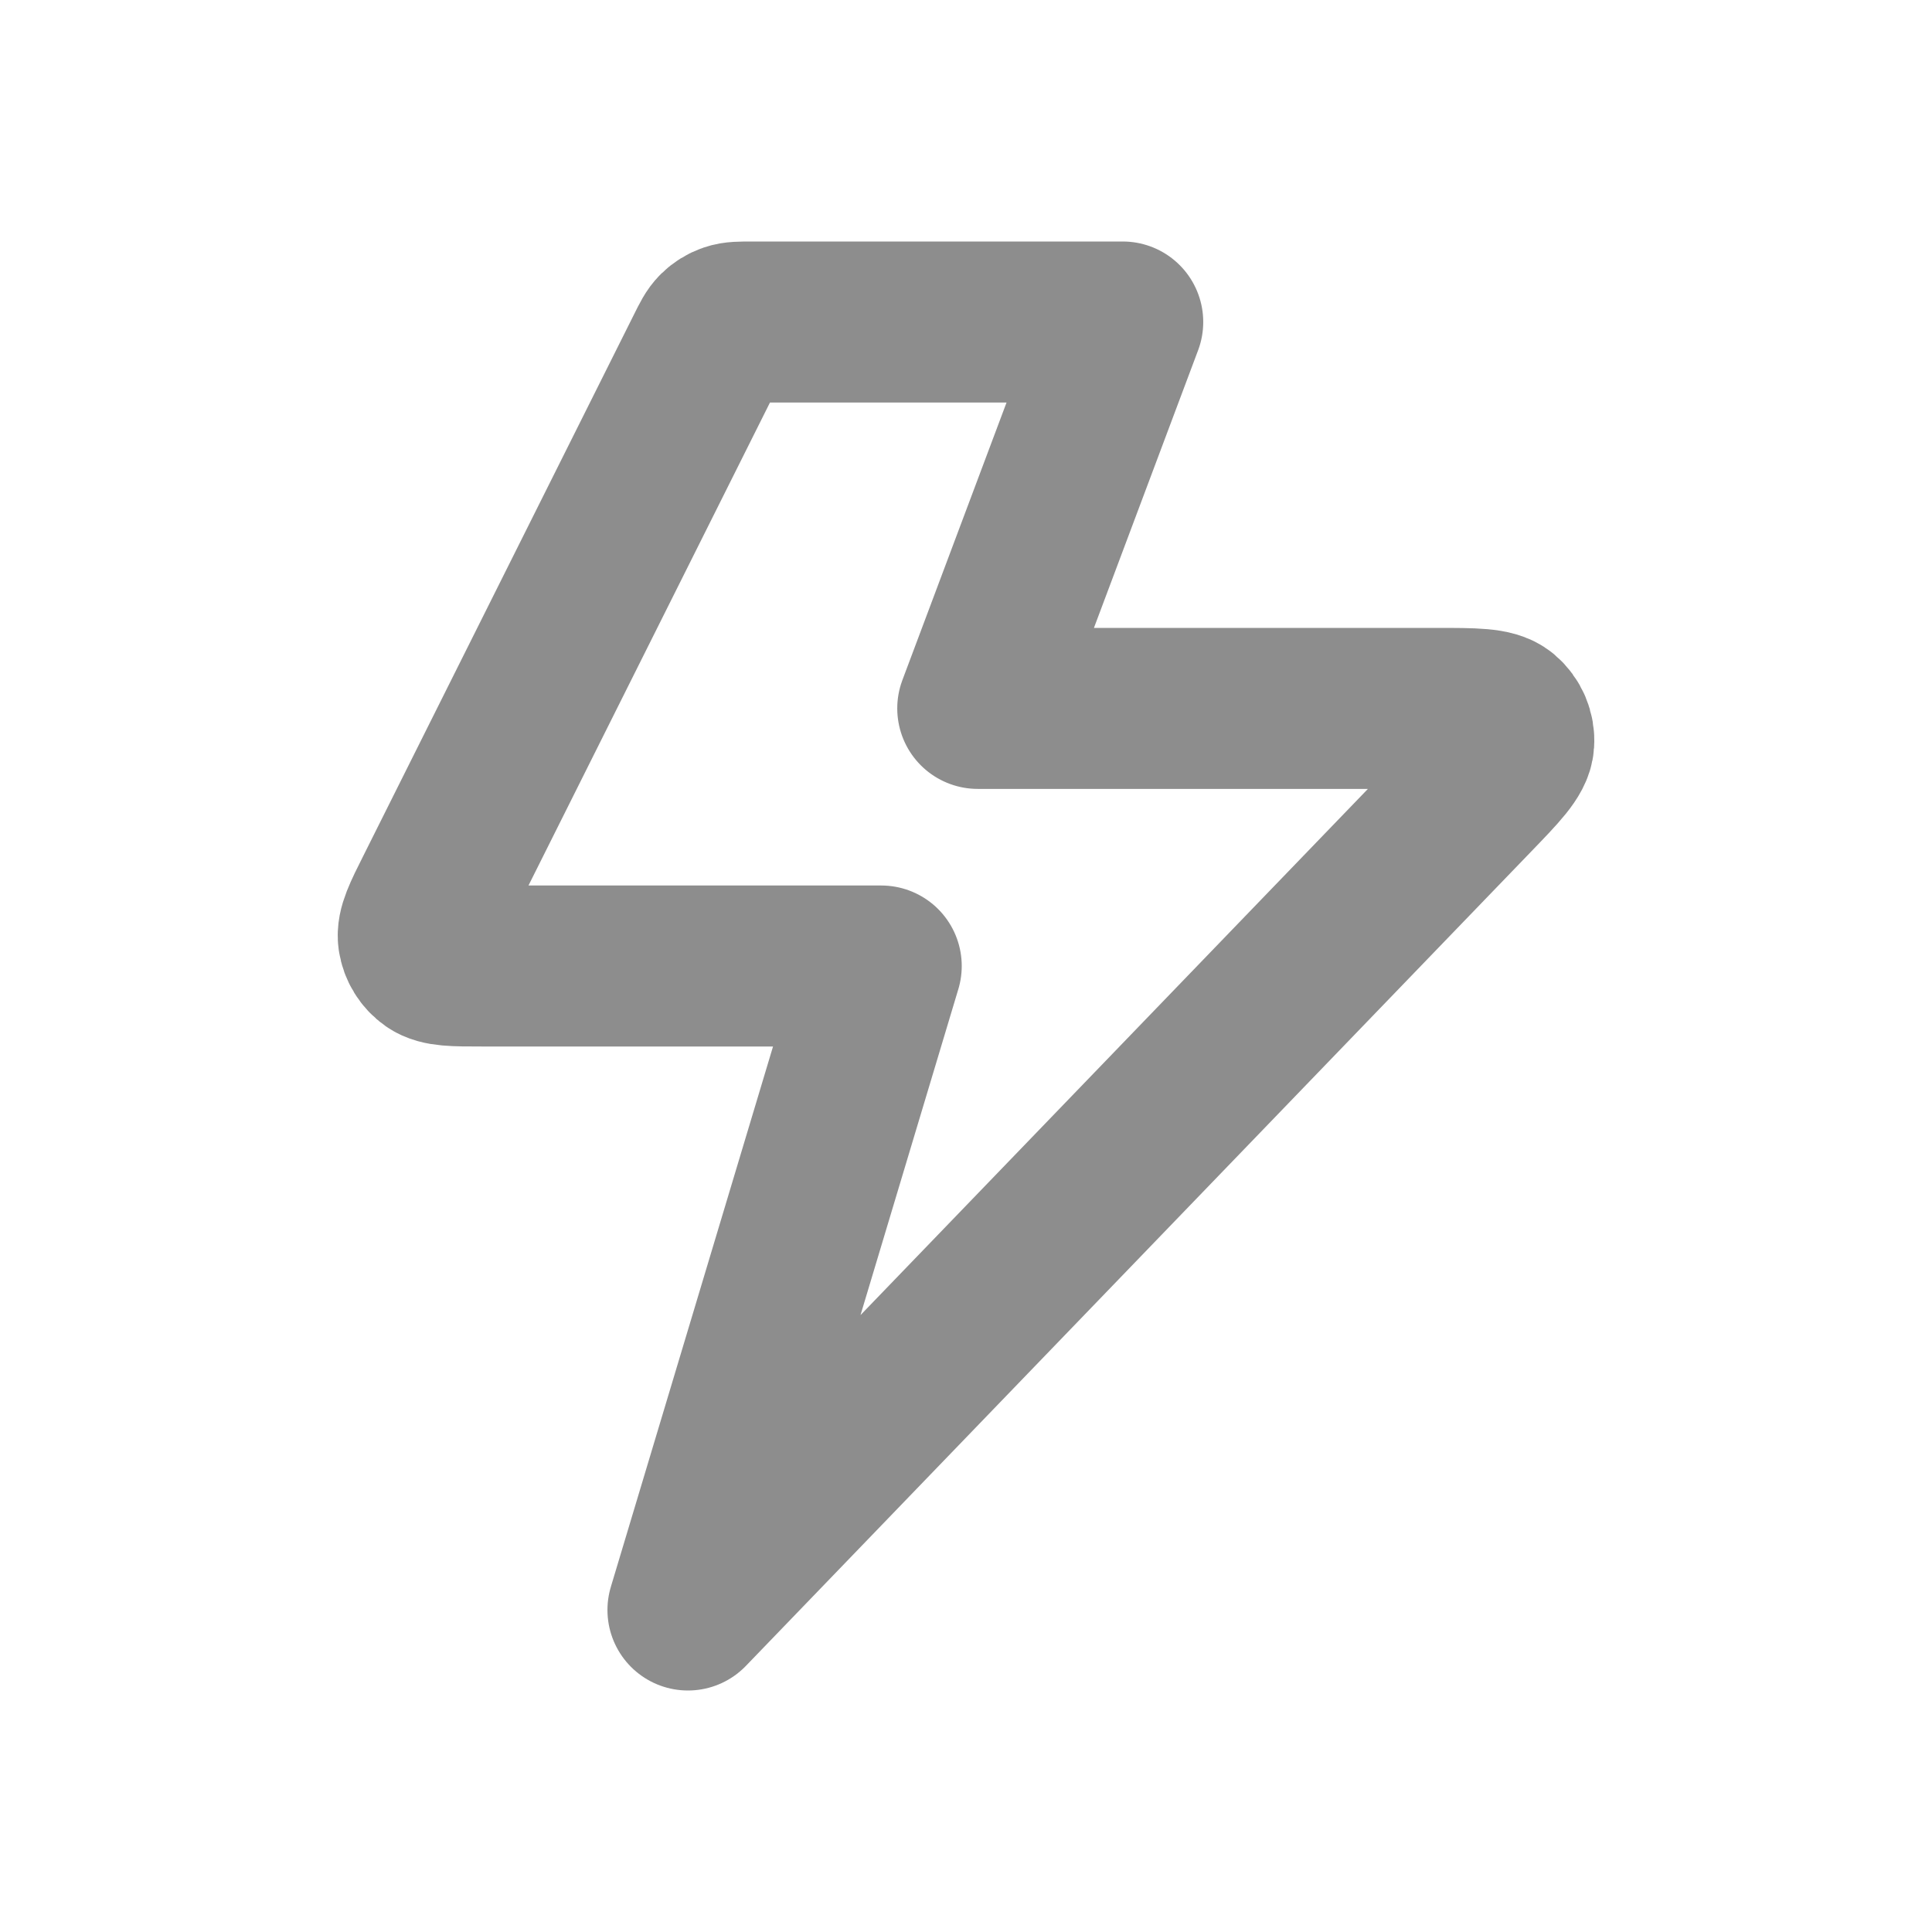
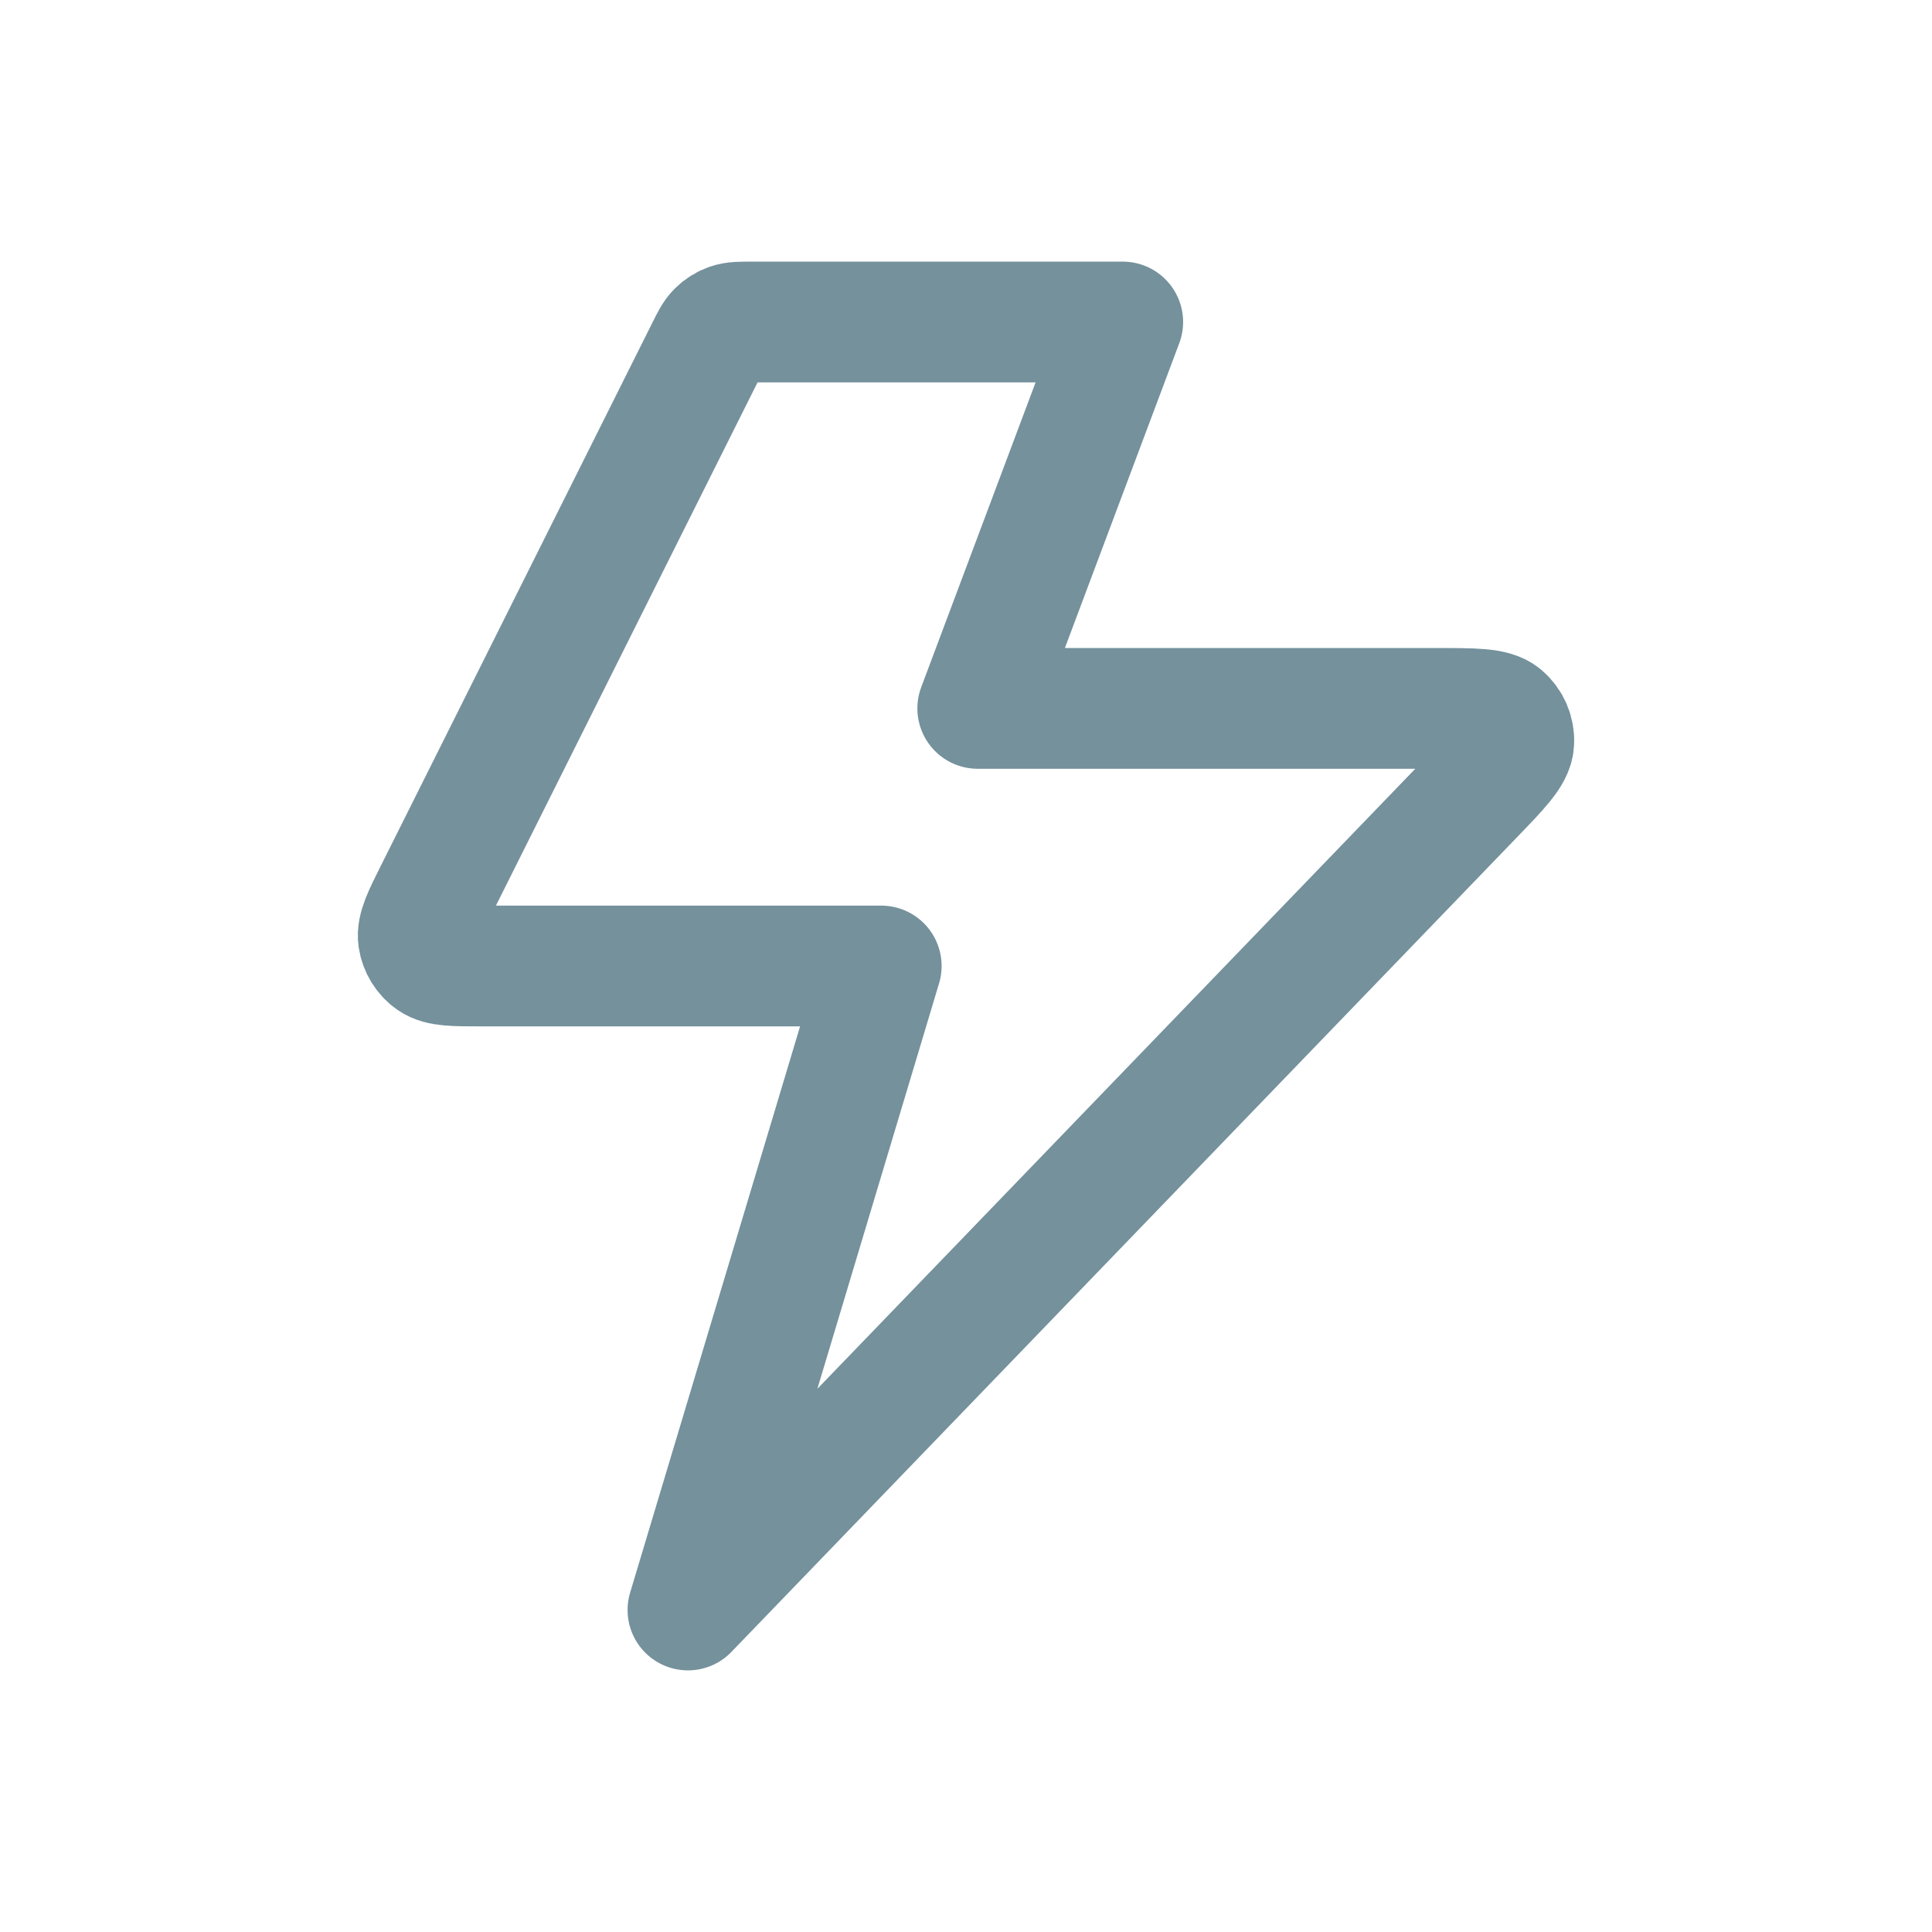
<svg xmlns="http://www.w3.org/2000/svg" width="24" height="24" viewBox="0 0 24 24" fill="none">
-   <path d="M13.947 4H9.342C9.198 4 9.127 4 9.063 4.022C9.007 4.041 8.956 4.073 8.914 4.114C8.866 4.161 8.834 4.225 8.77 4.354L5.41 11.074C5.256 11.38 5.18 11.534 5.198 11.659C5.214 11.767 5.274 11.865 5.364 11.928C5.468 12 5.639 12 5.982 12H10.947L8.546 20L18.301 9.884C18.63 9.543 18.795 9.372 18.804 9.226C18.813 9.1 18.76 8.976 18.663 8.894C18.551 8.8 18.314 8.8 17.84 8.8H12.146L13.947 4Z" stroke="#8D8D8D" stroke-width="2" stroke-linecap="round" stroke-linejoin="round" />
+   <path d="M13.947 4H9.342C9.198 4 9.127 4 9.063 4.022C9.007 4.041 8.956 4.073 8.914 4.114C8.866 4.161 8.834 4.225 8.77 4.354L5.41 11.074C5.256 11.38 5.18 11.534 5.198 11.659C5.214 11.767 5.274 11.865 5.364 11.928C5.468 12 5.639 12 5.982 12H10.947L8.546 20L18.301 9.884C18.63 9.543 18.795 9.372 18.804 9.226C18.813 9.1 18.76 8.976 18.663 8.894C18.551 8.8 18.314 8.8 17.84 8.8H12.146L13.947 4Z" stroke="#74919C" stroke-width="1.5" stroke-linecap="round" stroke-linejoin="round" />
</svg>
